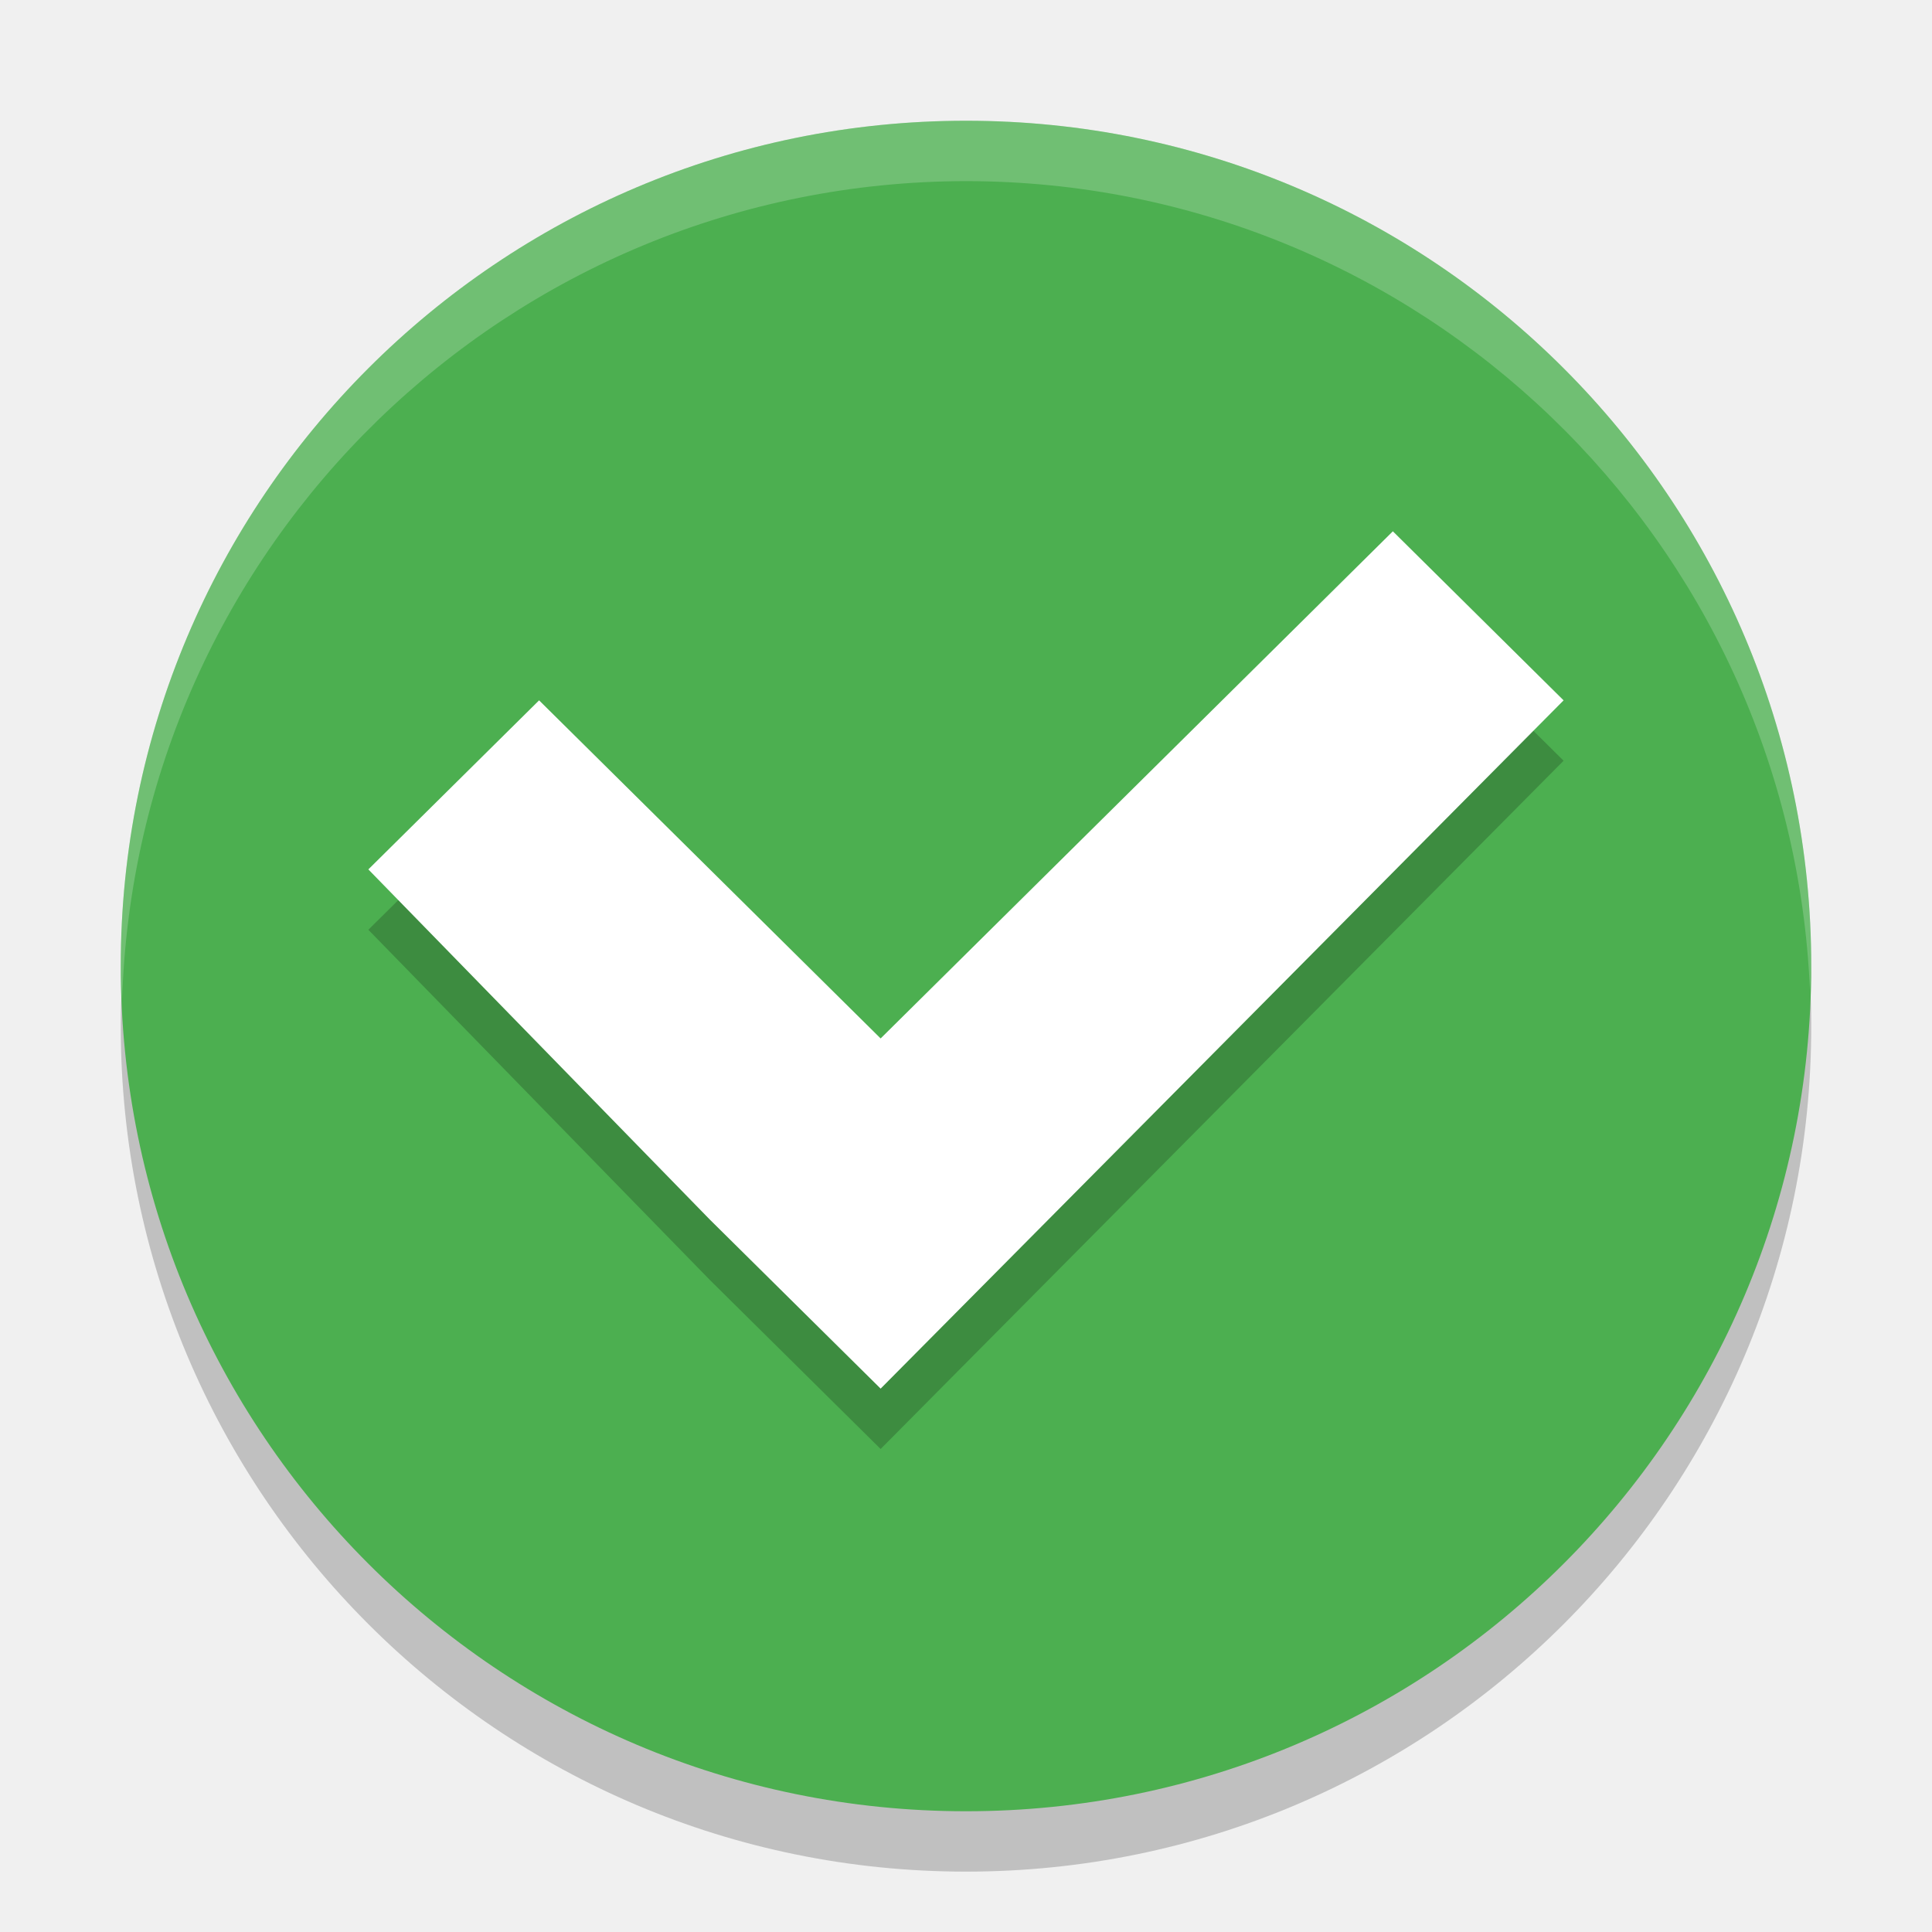
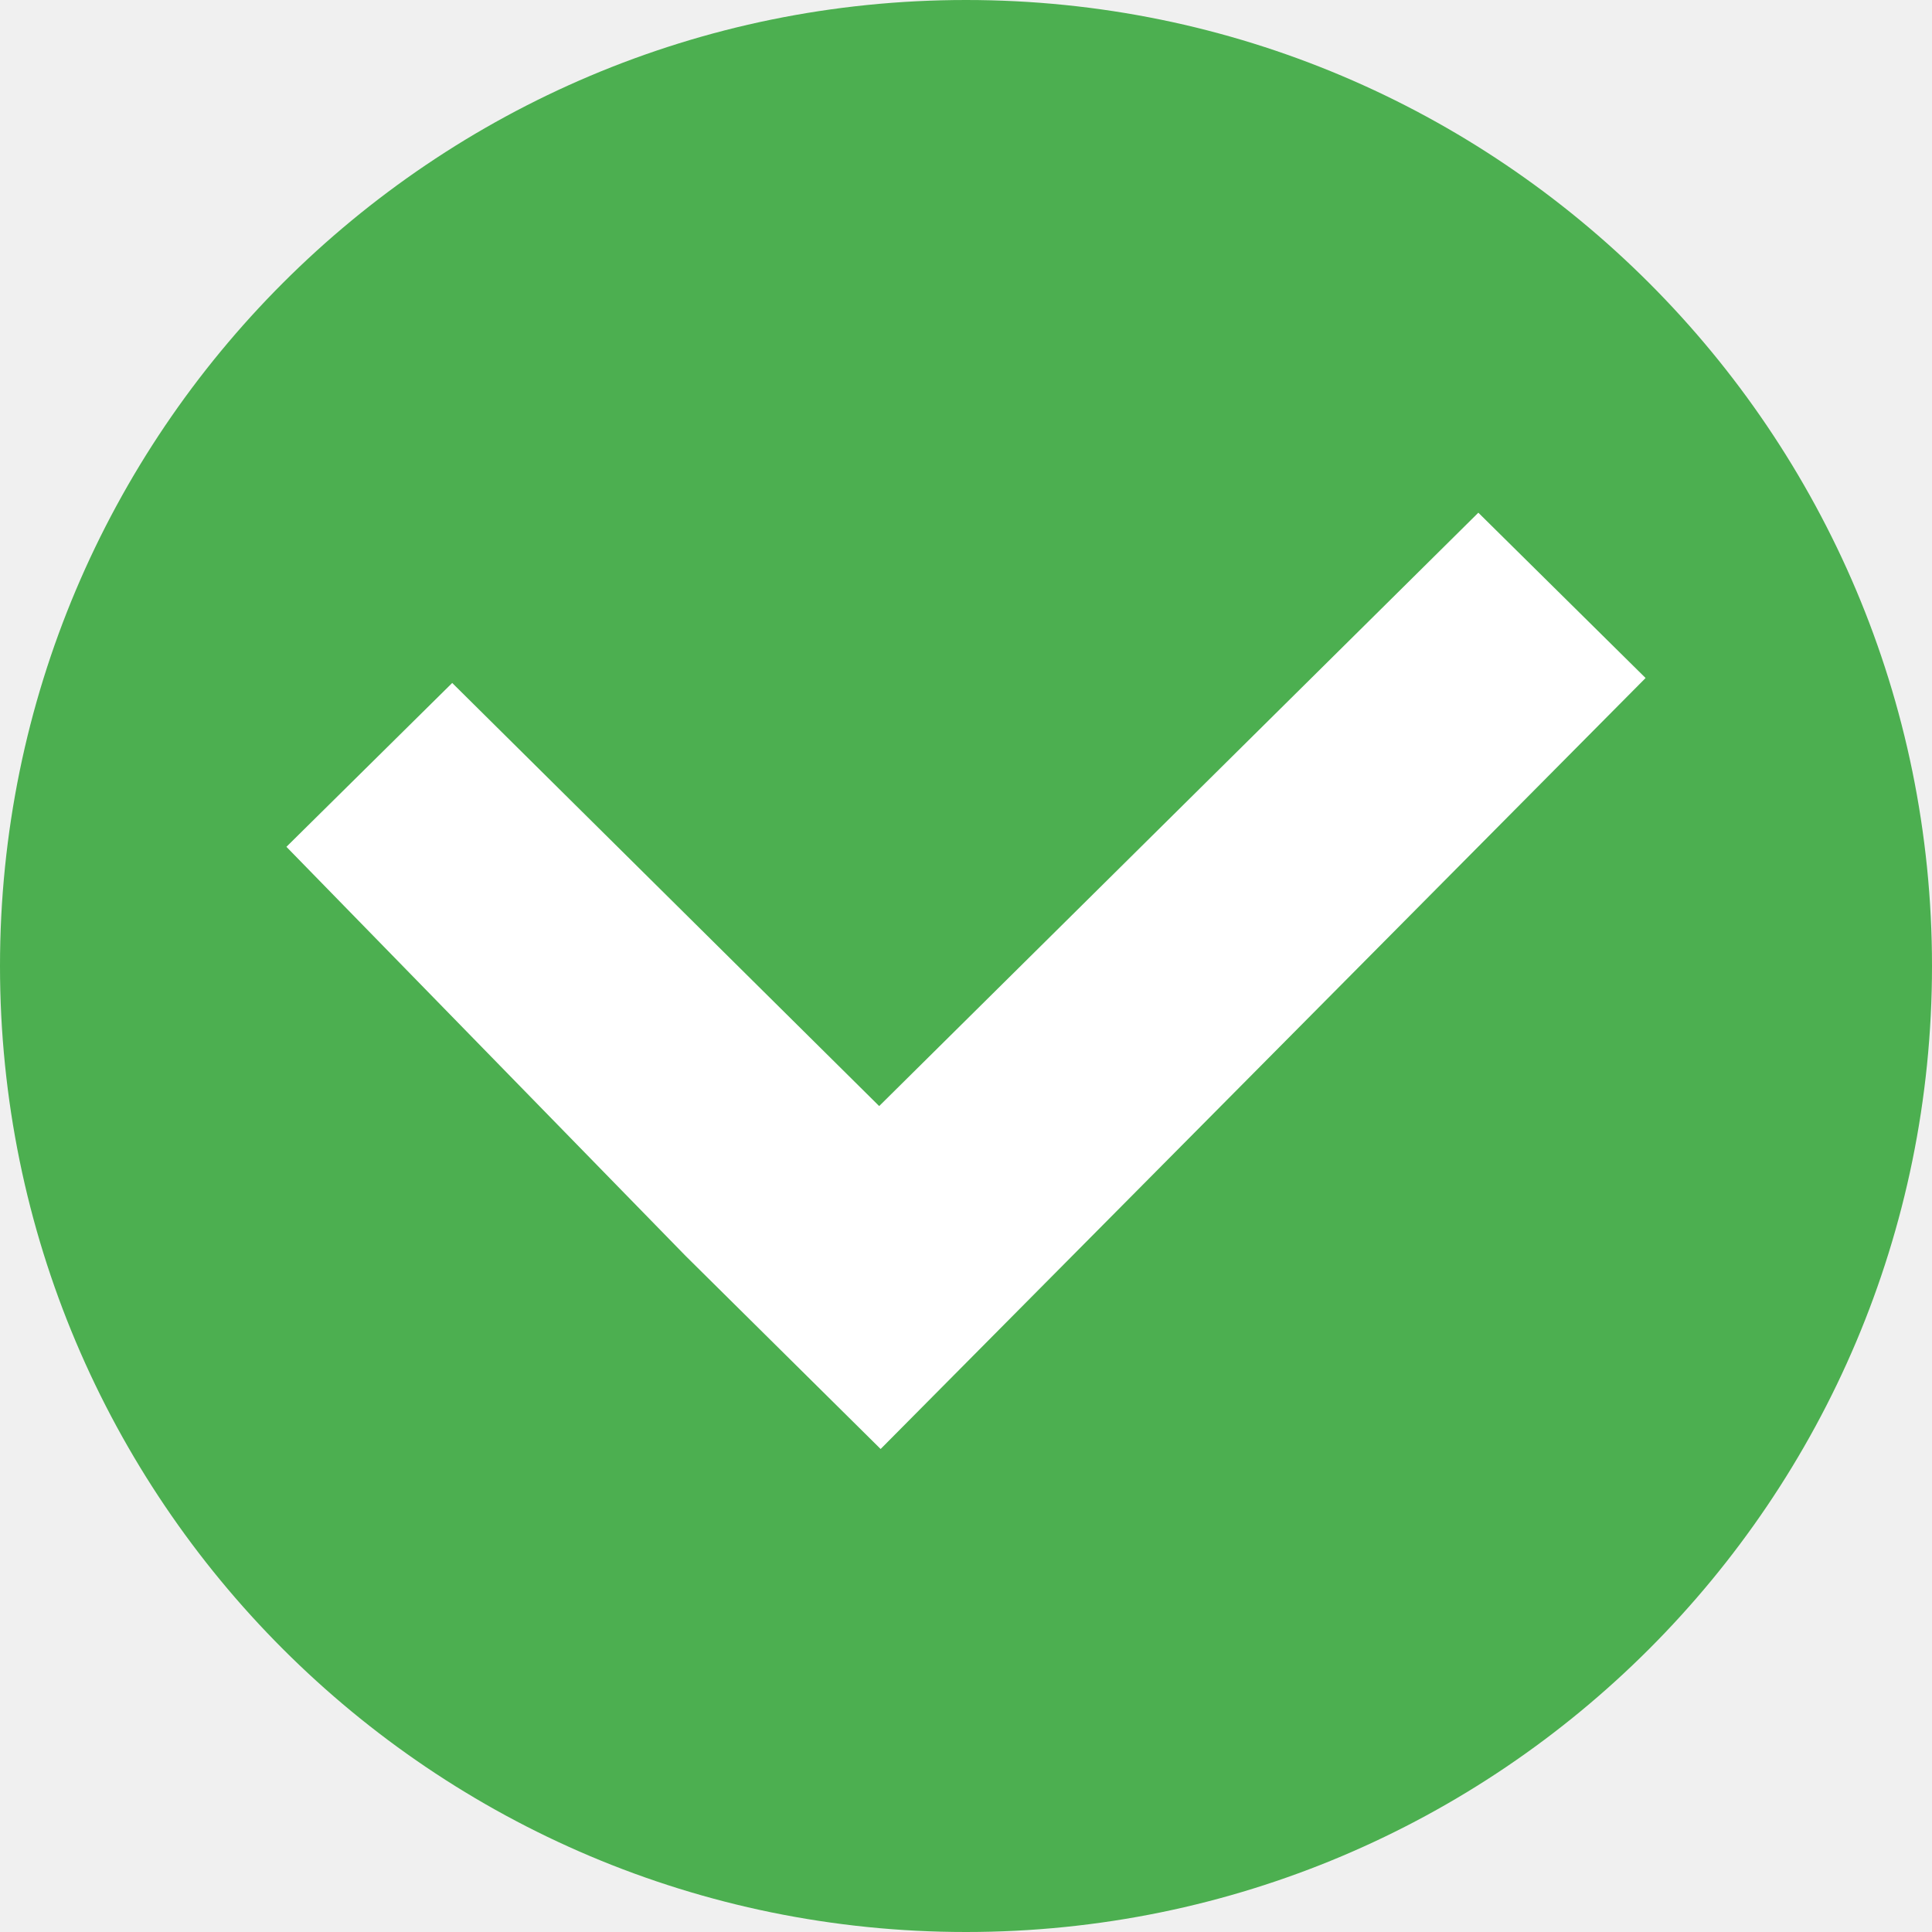
- <svg xmlns="http://www.w3.org/2000/svg" width="32" height="32" version="1.1" viewBox="0 0 32 32">
-   <circle style="opacity:0.2" cx="16" cy="17" r="14" />
-   <circle style="fill:#4caf50" cx="16" cy="16" r="14" />
-   <path style="opacity:0.2" d="M 23.07,9.8 14.586,18.2 8.929,12.6 6.101,15.4 11.757,21.2 14.586,24 25.898,12.6 Z" />
-   <path style="fill:#ffffff" d="M 23.07,8.8 14.586,17.2 8.929,11.6 6.101,14.4 11.757,20.2 14.586,23 25.898,11.6 Z" />
-   <path style="fill:#ffffff;opacity:0.2" d="M 16 2 A 14 14 0 0 0 2 16 A 14 14 0 0 0 2.022 16.586 A 14 14 0 0 1 16 3 A 14 14 0 0 1 29.979 16.414 A 14 14 0 0 0 30 16 A 14 14 0 0 0 16 2 z" />
+ <svg xmlns="http://www.w3.org/2000/svg" width="16" height="16" version="1.1" viewBox="0 0 16 16" id="svg2">
+   <defs id="defs16" />
+   <circle style="fill:#4caf50" cx="8" cy="8" r="8" id="circle6" />
+   <path style="fill:#ffffff" d="M 12.243,4.246 7.281,9.16 3.745,5.656 2.372,7.013 5.677,10.4 7.293,12 13.628,5.615 Z" id="path10" />
</svg>
